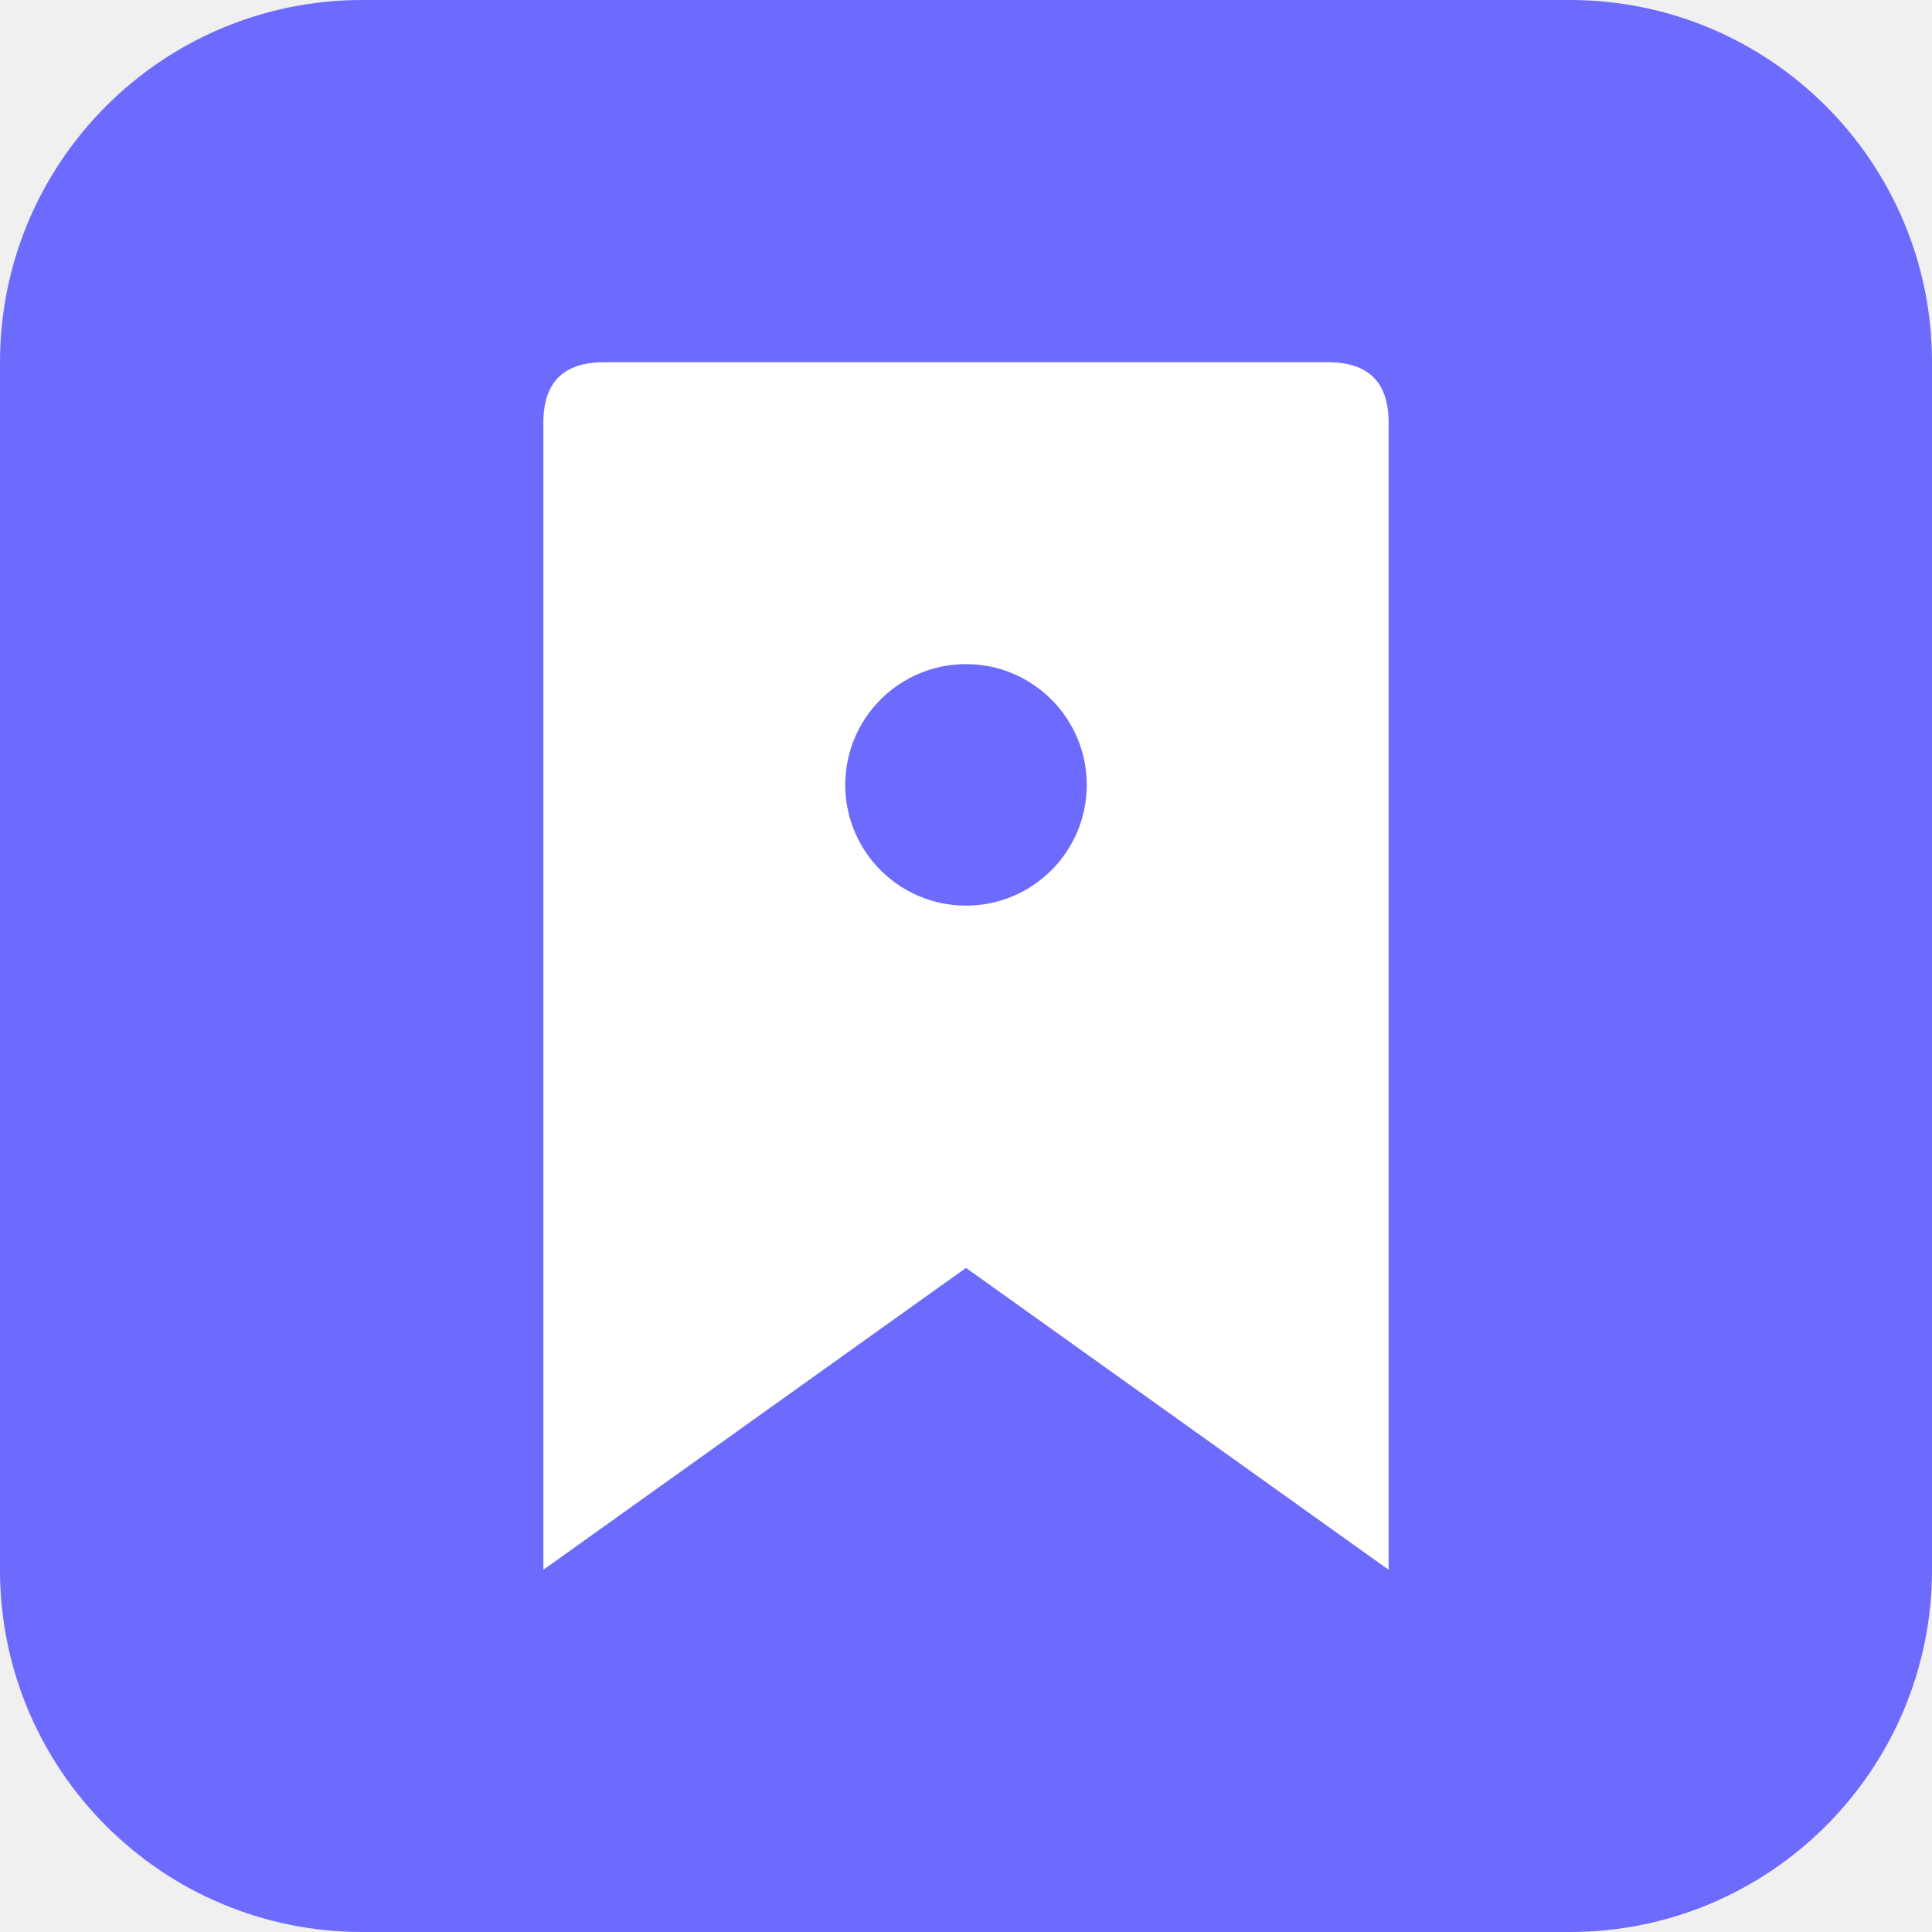
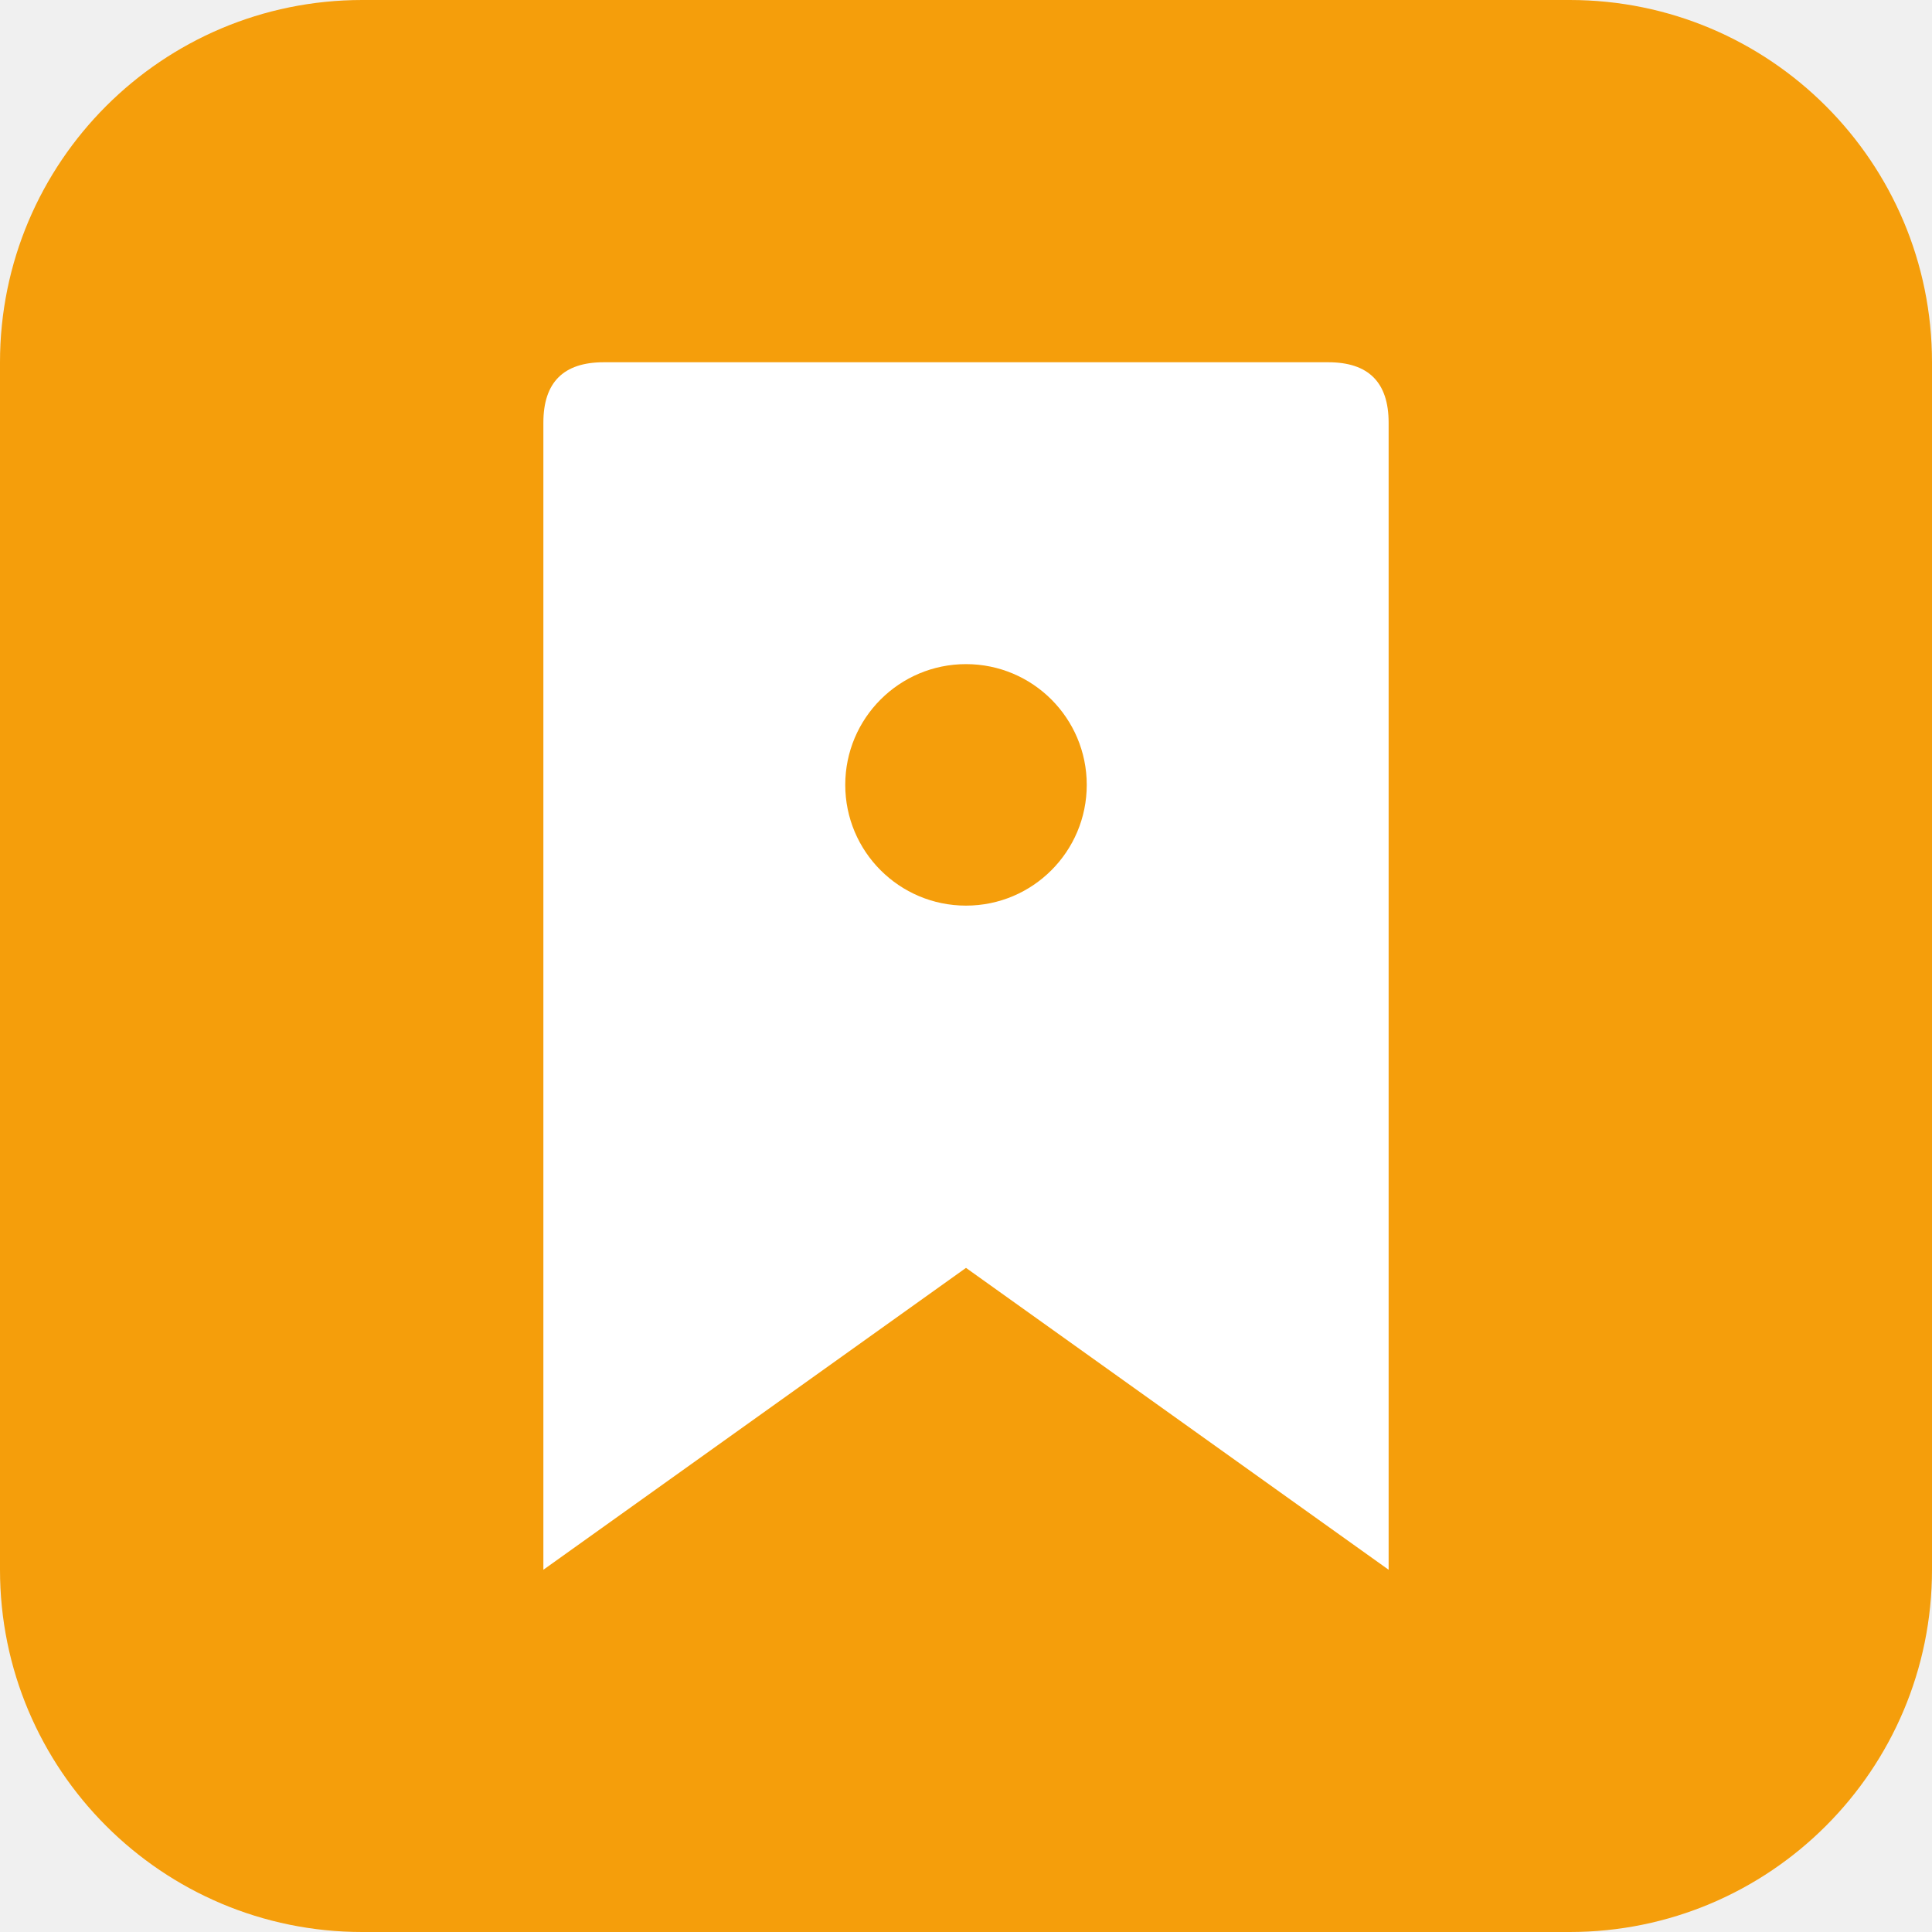
<svg xmlns="http://www.w3.org/2000/svg" width="32" height="32" viewBox="0 0 32 32">
-   <rect width="32" height="32" rx="6" fill="#6D6AFE" />
+   <rect width="32" height="32" rx="6" fill="#F59E0B" />
  <path d="M10 6 L22 6 Q23 6 23 7 L23 26 L16 21 L9 26 L9 7 Q9 6 10 6 Z" fill="white" />
-   <circle cx="16" cy="13" r="2" fill="#6D6AFE" />
+   <circle cx="16" cy="13" r="2" fill="#F59E0B" />
</svg>
